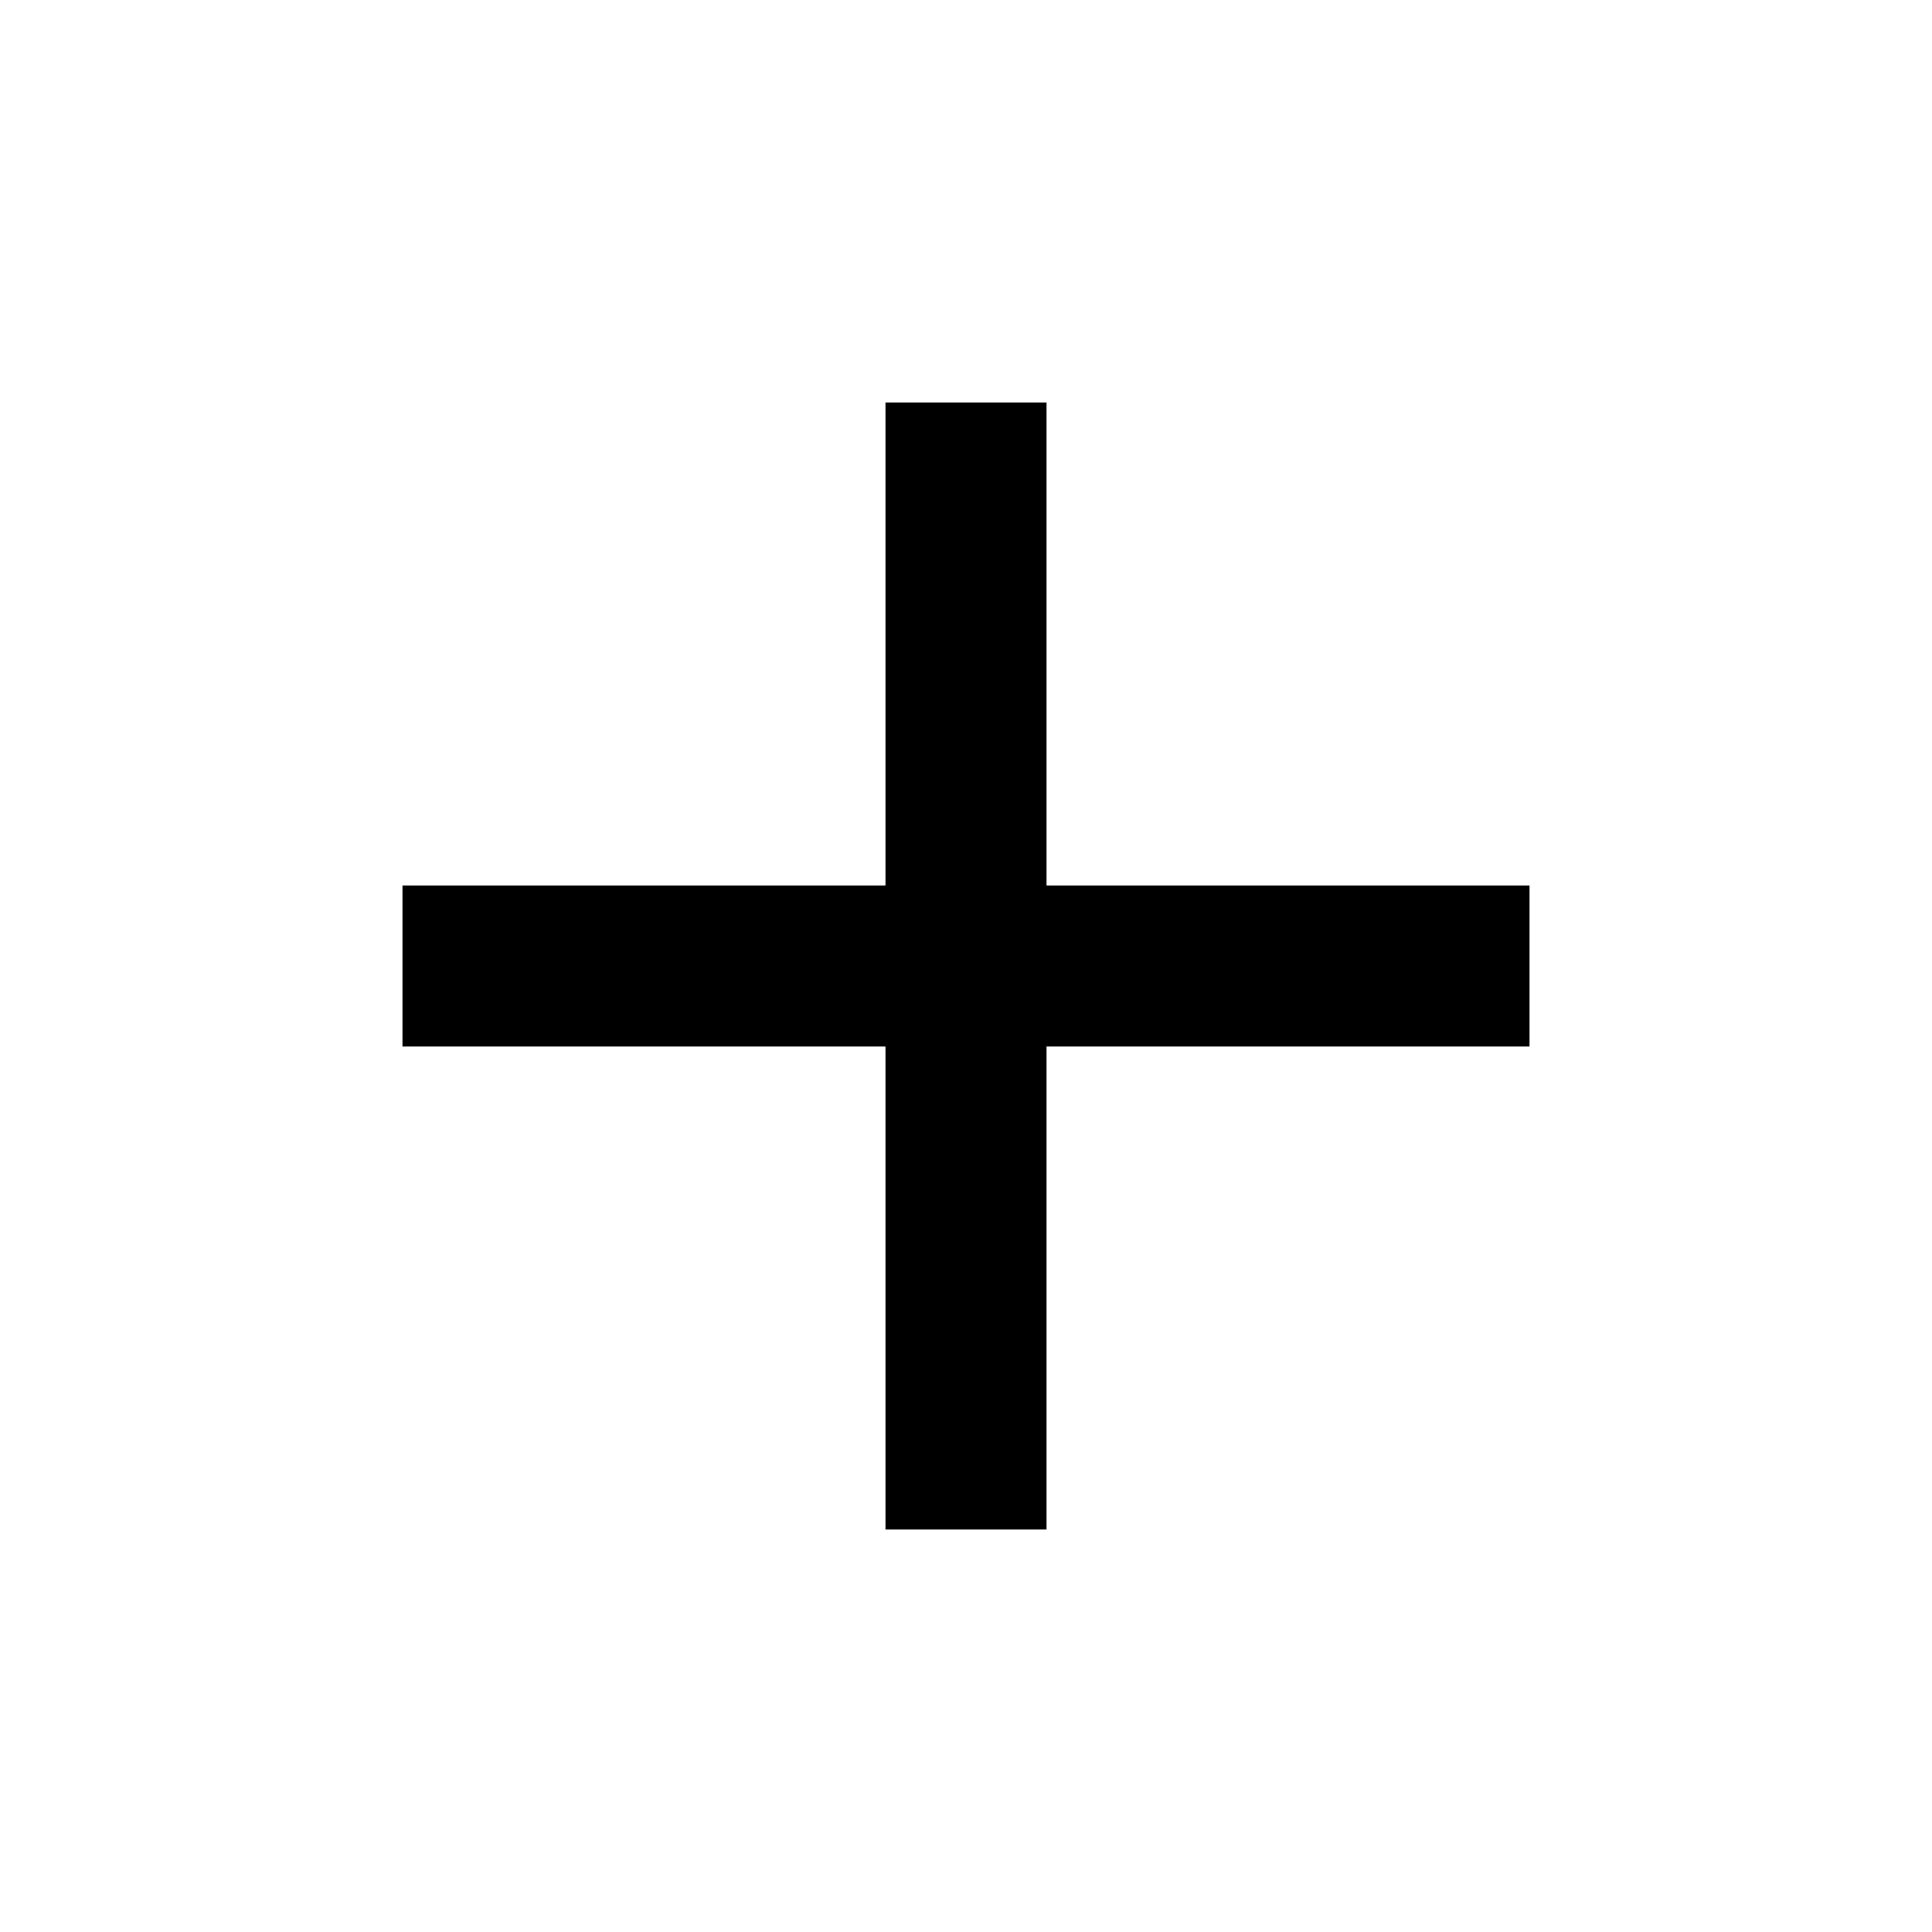
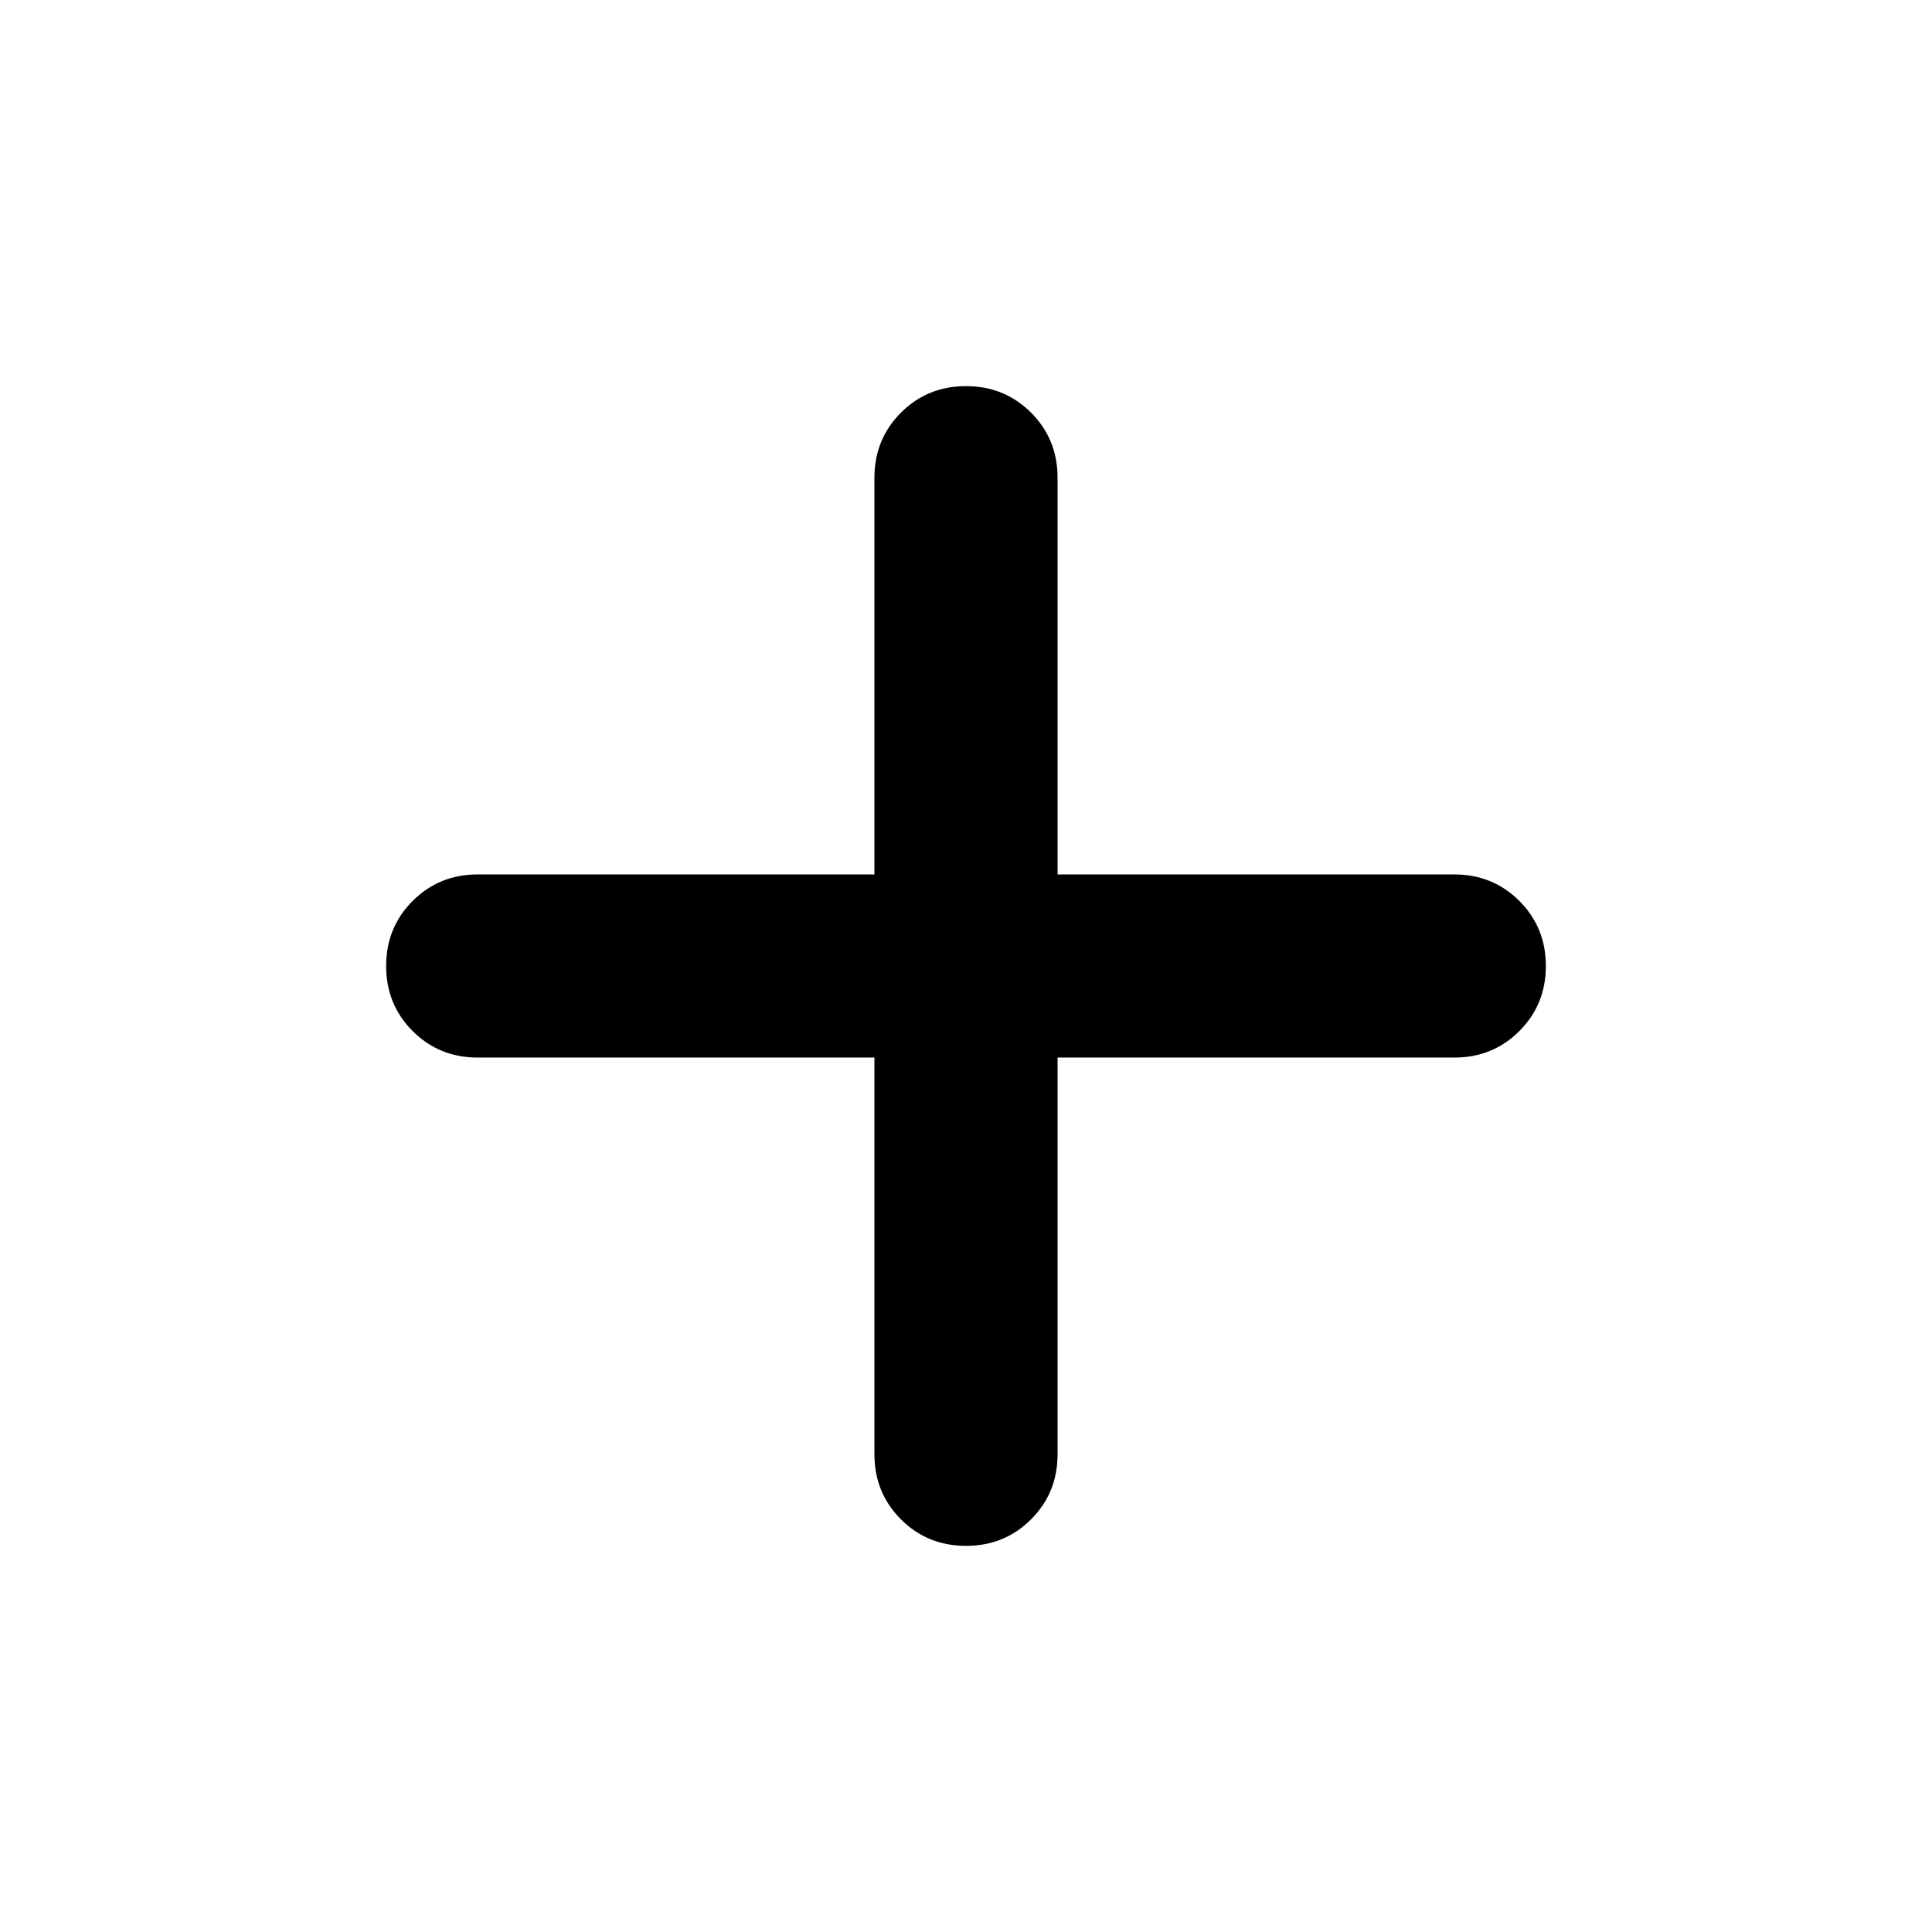
- <svg xmlns="http://www.w3.org/2000/svg" viewBox="0 0 24 24" width="24" height="24" fill="currentColor">
-   <path fill="none" d="M0 0h24v24H0z" />
-   <path d="M11 11V5h2v6h6v2h-6v6h-2v-6H5v-2z" />
+ <svg xmlns="http://www.w3.org/2000/svg" height="24" viewBox="0 -960 960 960" width="24">
+   <path d="M434.5-434.5H237.37q-19.153 0-32.327-13.174T191.869-480q0-19.152 13.174-32.326T237.37-525.5H434.5v-197.13q0-19.153 13.174-32.327T480-768.131q19.152 0 32.326 13.174T525.5-722.63v197.13h197.13q19.153 0 32.327 13.174T768.131-480q0 19.152-13.174 32.326T722.63-434.5H525.5v197.13q0 19.153-13.174 32.327T480-191.869q-19.152 0-32.326-13.174T434.5-237.37V-434.5Z" />
</svg>
